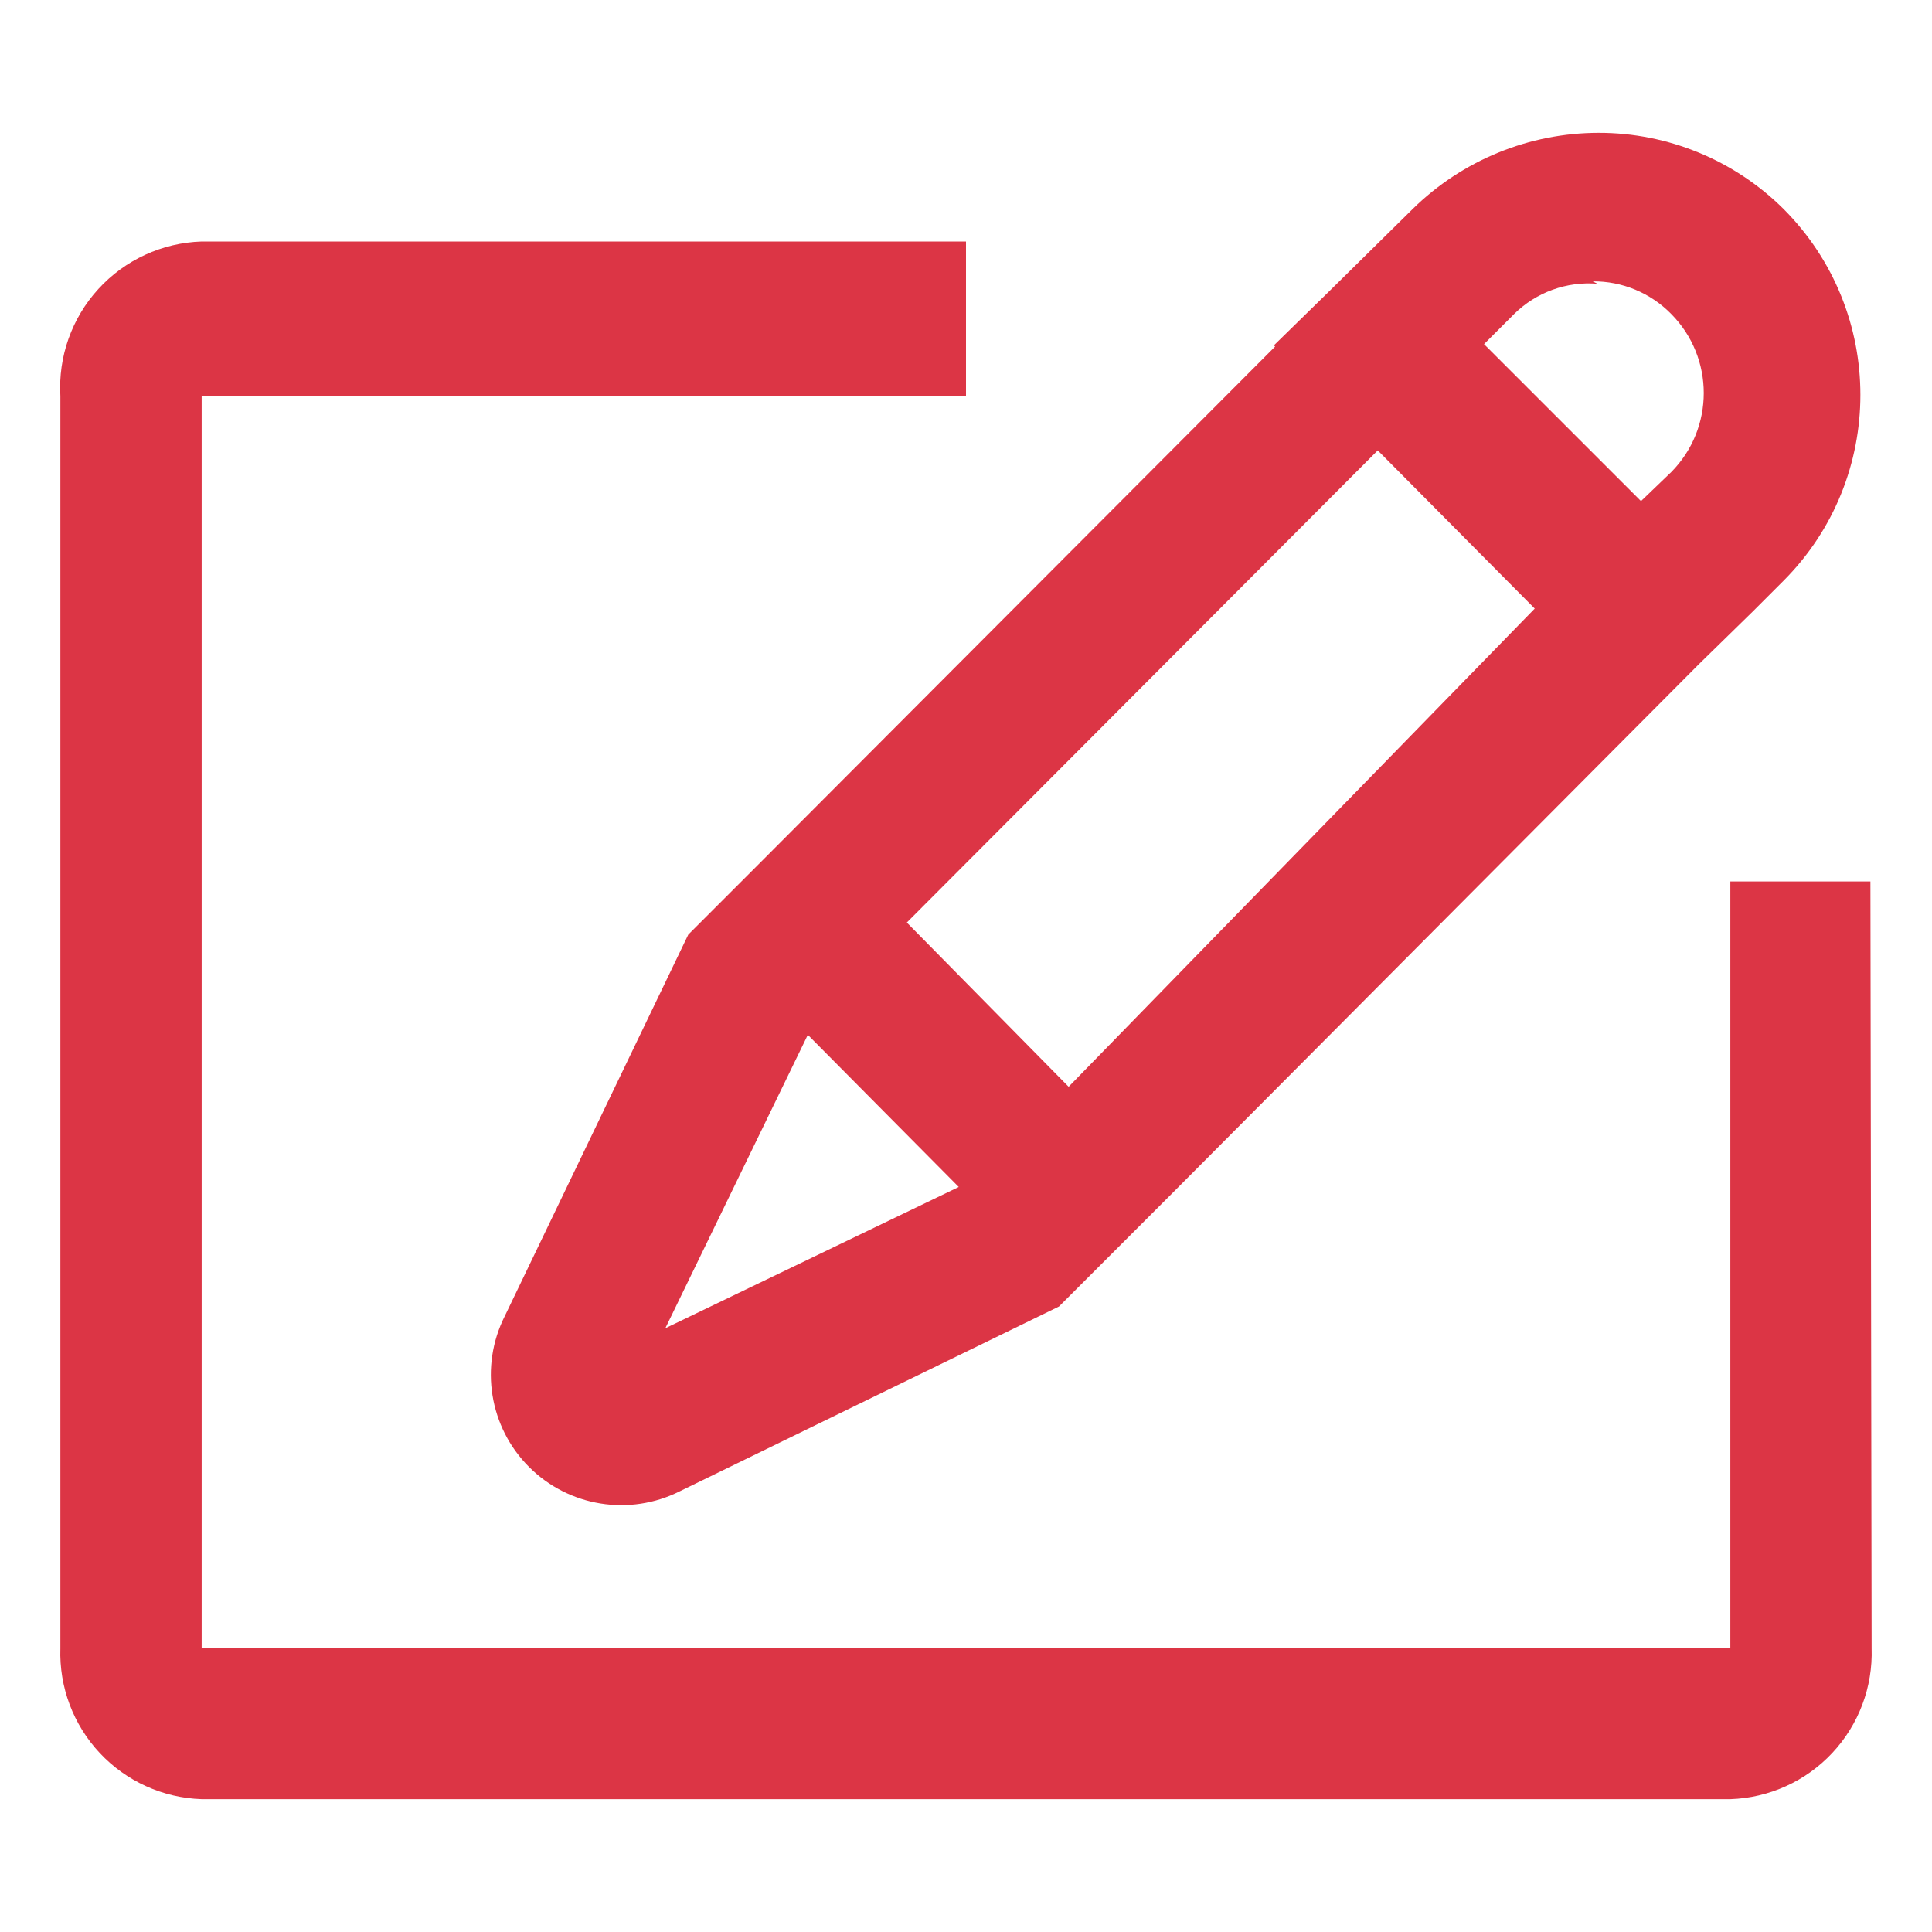
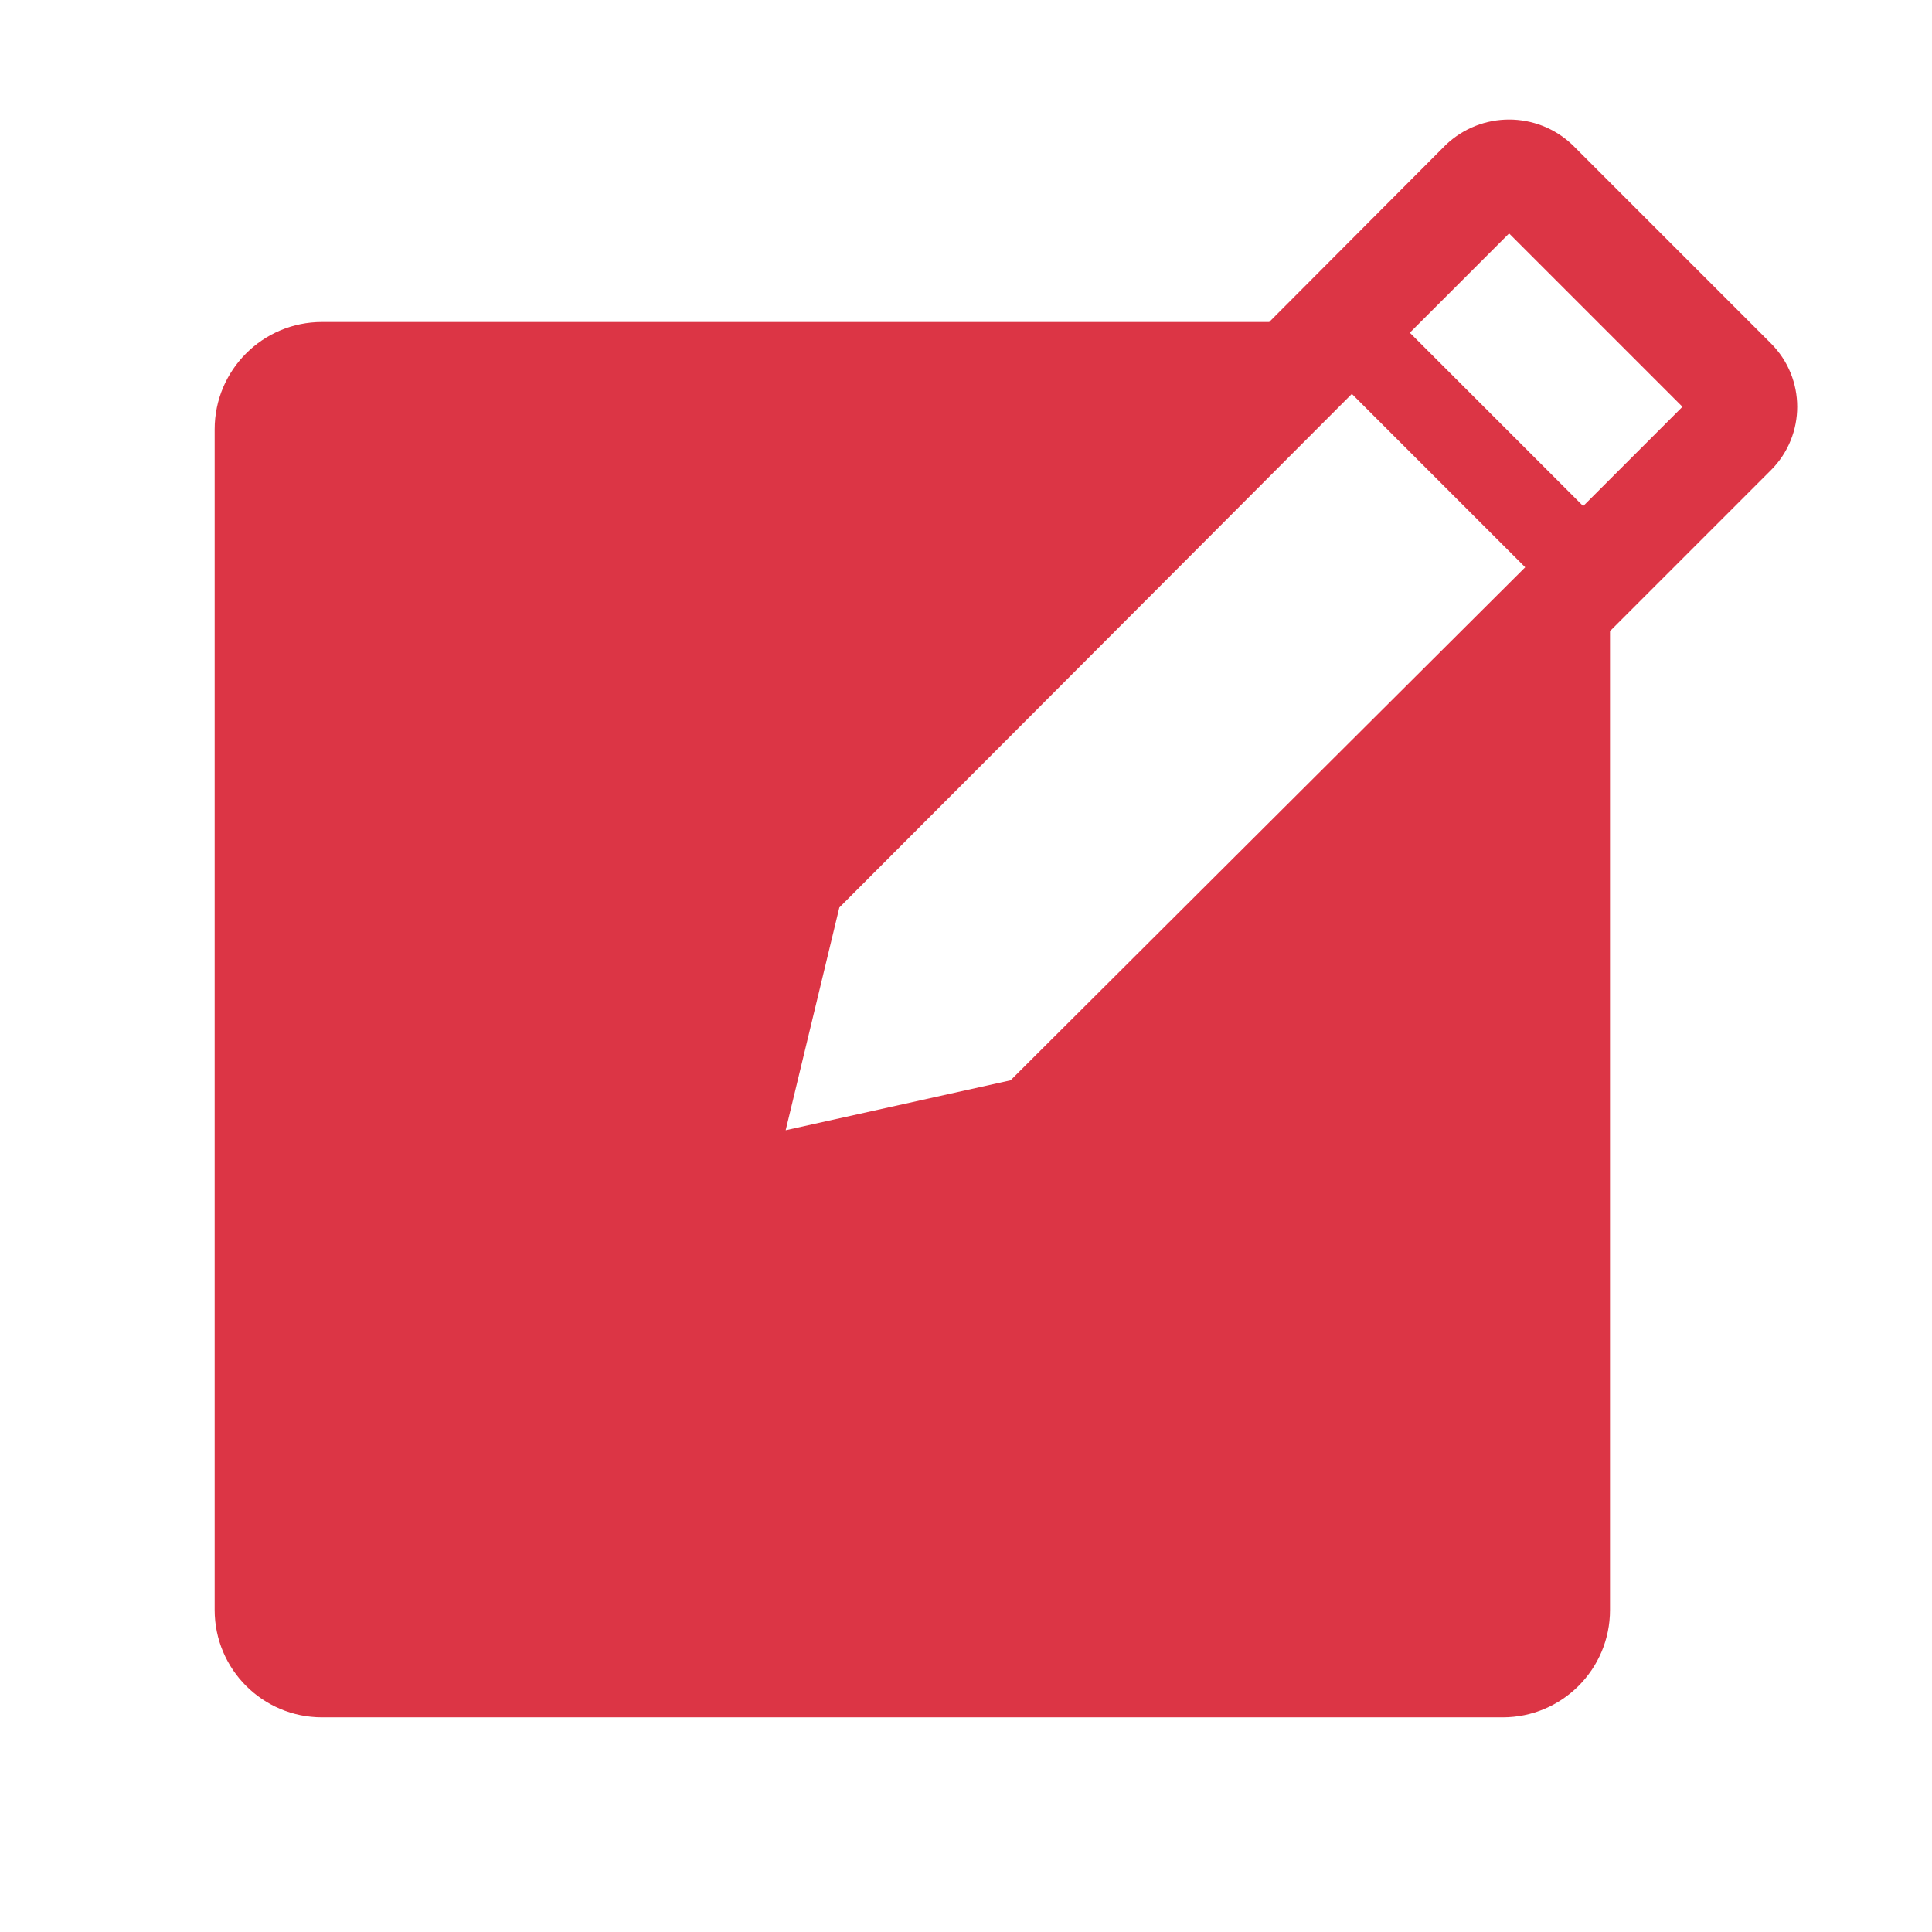
- <svg xmlns="http://www.w3.org/2000/svg" width="100px" height="100px" viewBox="0 0 16 16">
-   <path fill="#dc3545" d="M15.49 7.3h-1.16v6.35H1.67V3.28H8V2H1.67A1.21 1.21 0 0 0 .5 3.28v10.37a1.21 1.21 0 0 0 1.17 1.25h12.66a1.21 1.21 0 0 0 1.17-1.25z" />
-   <path fill="#dc3545" d="M10.56 2.87L6.22 7.22l-.44.44l-.08.08l-1.52 3.16a1.08 1.08 0 0 0 1.45 1.45l3.14-1.53l.53-.53l.43-.43l4.34-4.36l.45-.44l.25-.25a2.18 2.18 0 0 0 0-3.08a2.17 2.17 0 0 0-1.53-.63a2.2 2.2 0 0 0-1.54.63l-.7.69l-.45.44zM5.51 11l1.18-2.43l1.25 1.26zm2-3.36l3.9-3.91l1.3 1.31L8.85 9zm5.68-5.31a.9.9 0 0 1 .65.27a.93.93 0 0 1 0 1.31l-.25.24l-1.3-1.3l.25-.25a.88.88 0 0 1 .69-.25z" />
+ <svg xmlns="http://www.w3.org/2000/svg" width="100px" height="100px" viewBox="0 0 36 36">
+   <path fill="#dc3545" d="m33 6.4l-3.7-3.7a1.71 1.71 0 0 0-2.36 0L23.65 6H6a2 2 0 0 0-2 2v22a2 2 0 0 0 2 2h22a2 2 0 0 0 2-2V11.76l3-3a1.67 1.67 0 0 0 0-2.36M18.83 20.13l-4.19.93l1-4.15l9.55-9.57l3.23 3.23ZM29.5 9.43L26.27 6.2l1.85-1.85l3.23 3.23Z" class="clr-i-solid clr-i-solid-path-1" />
+   <path fill="none" d="M0 0h36v36H0z" />
</svg>
